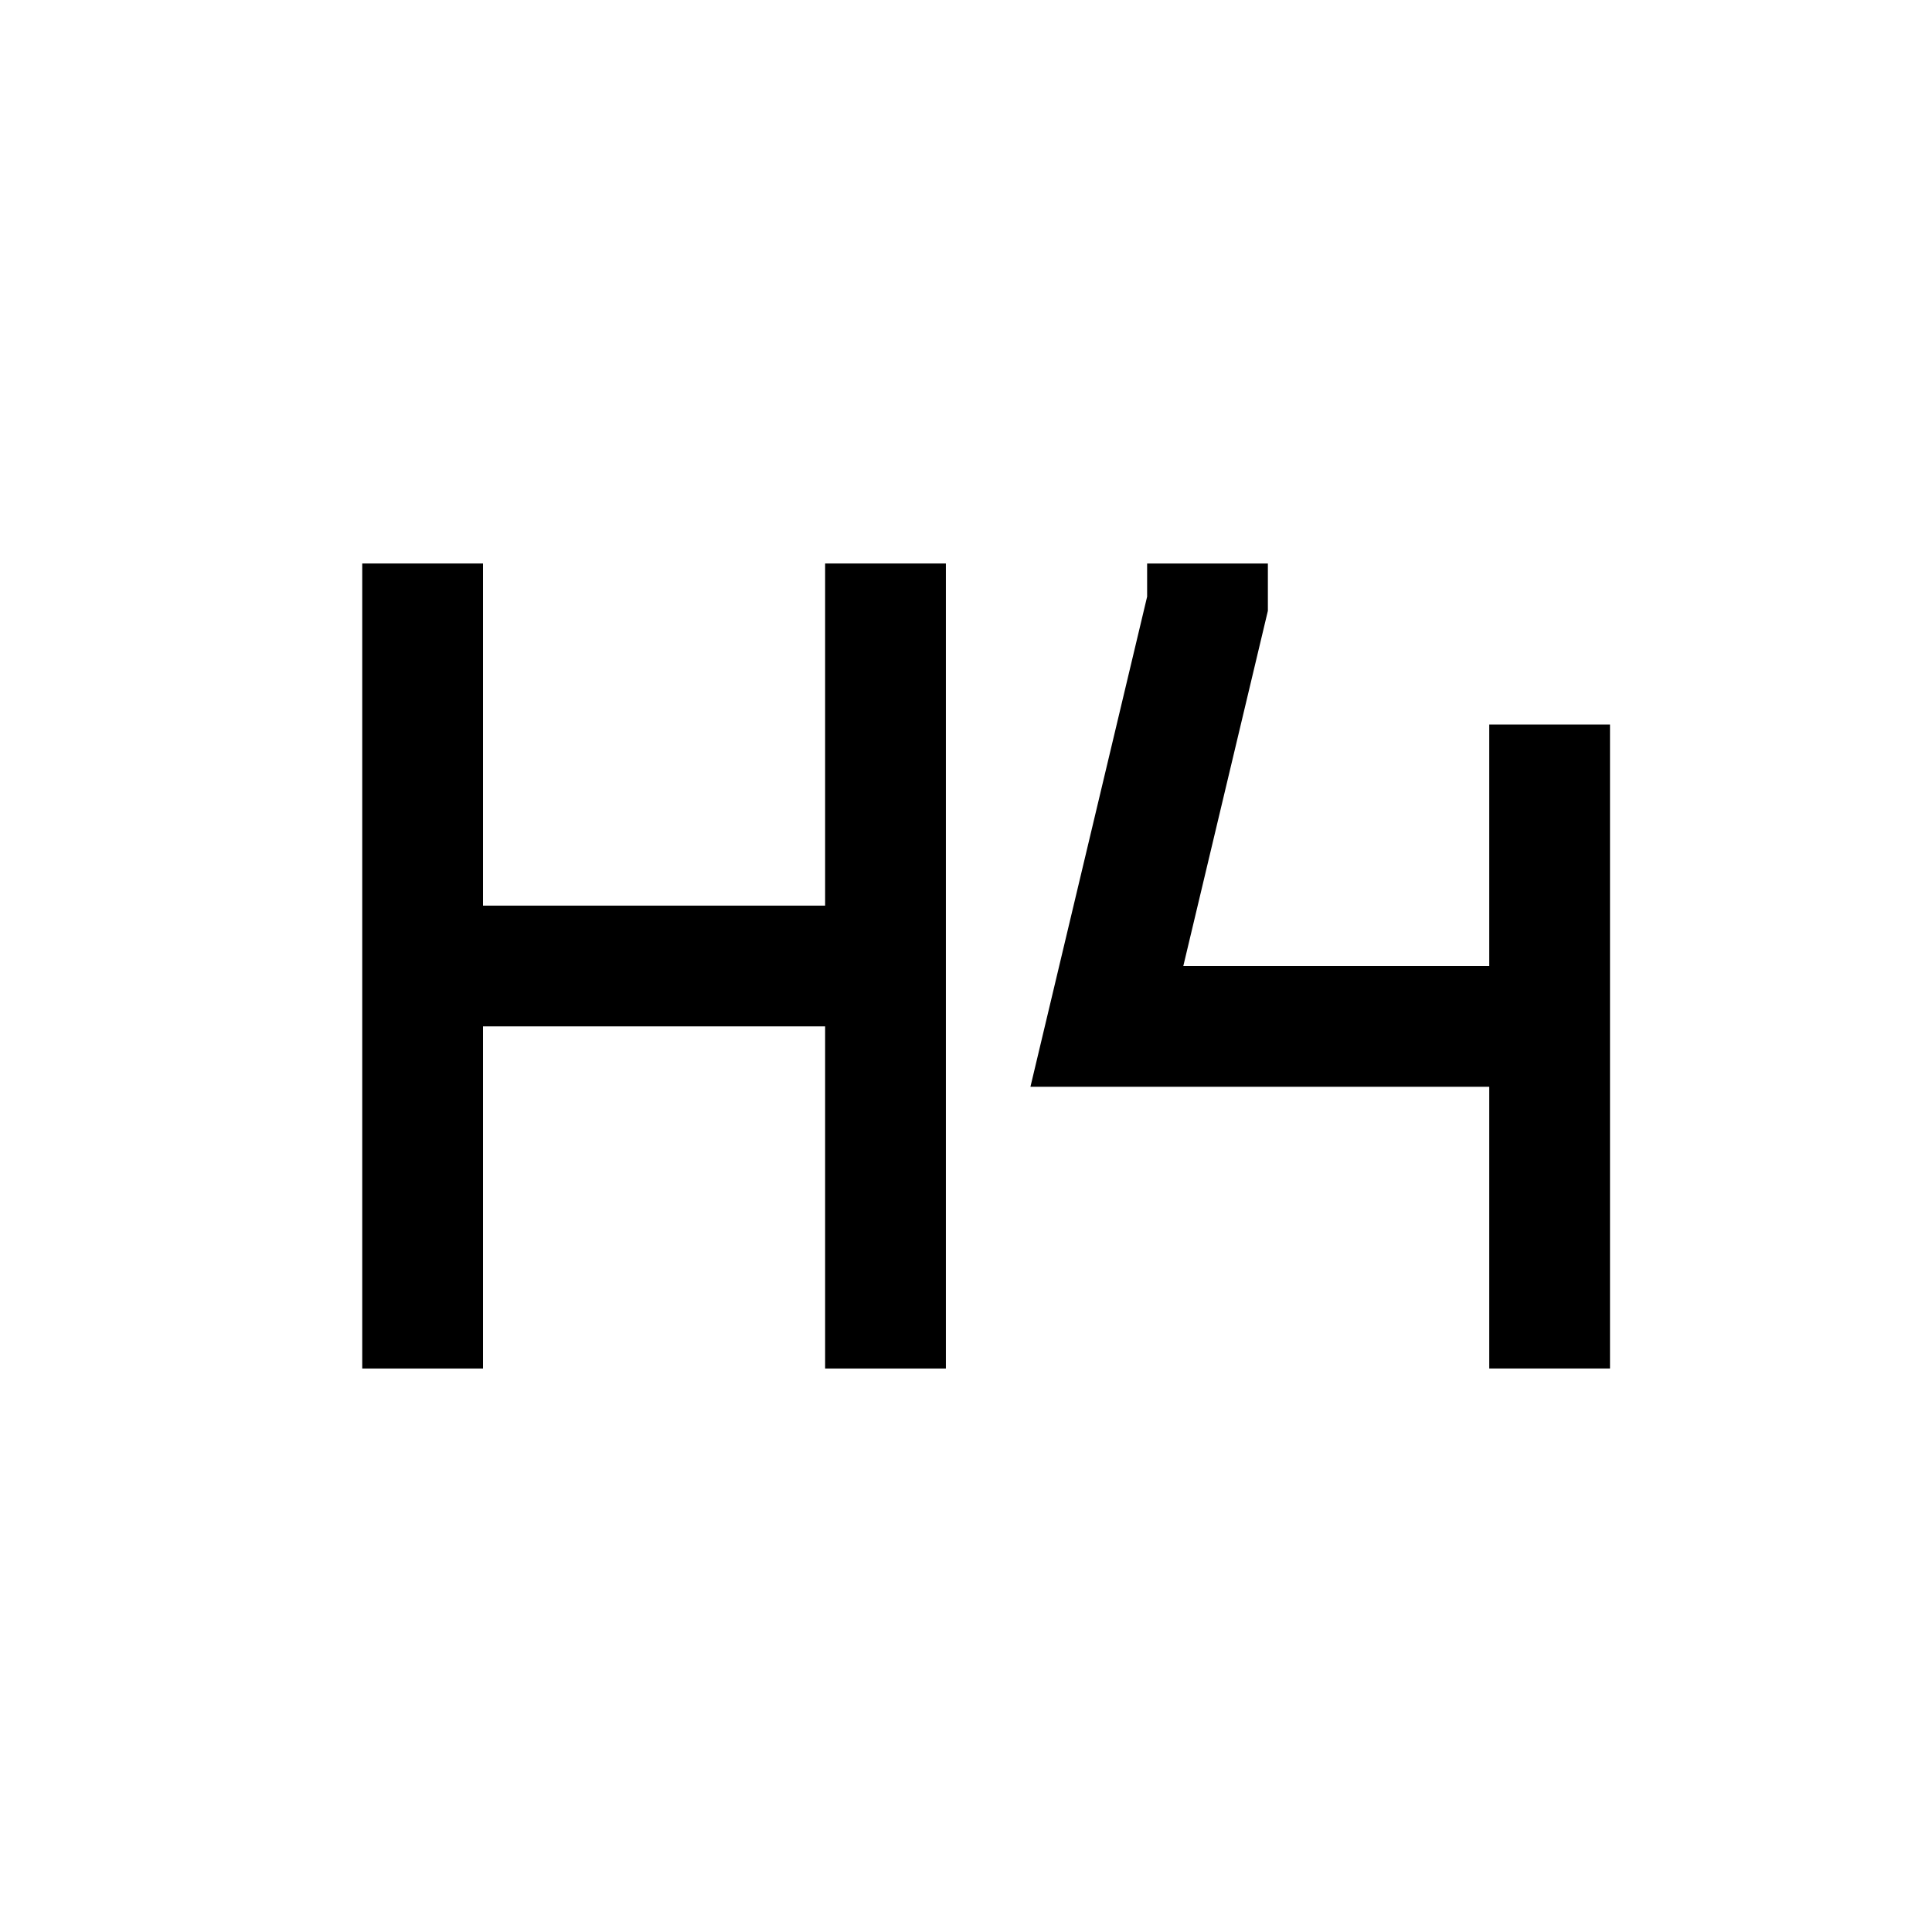
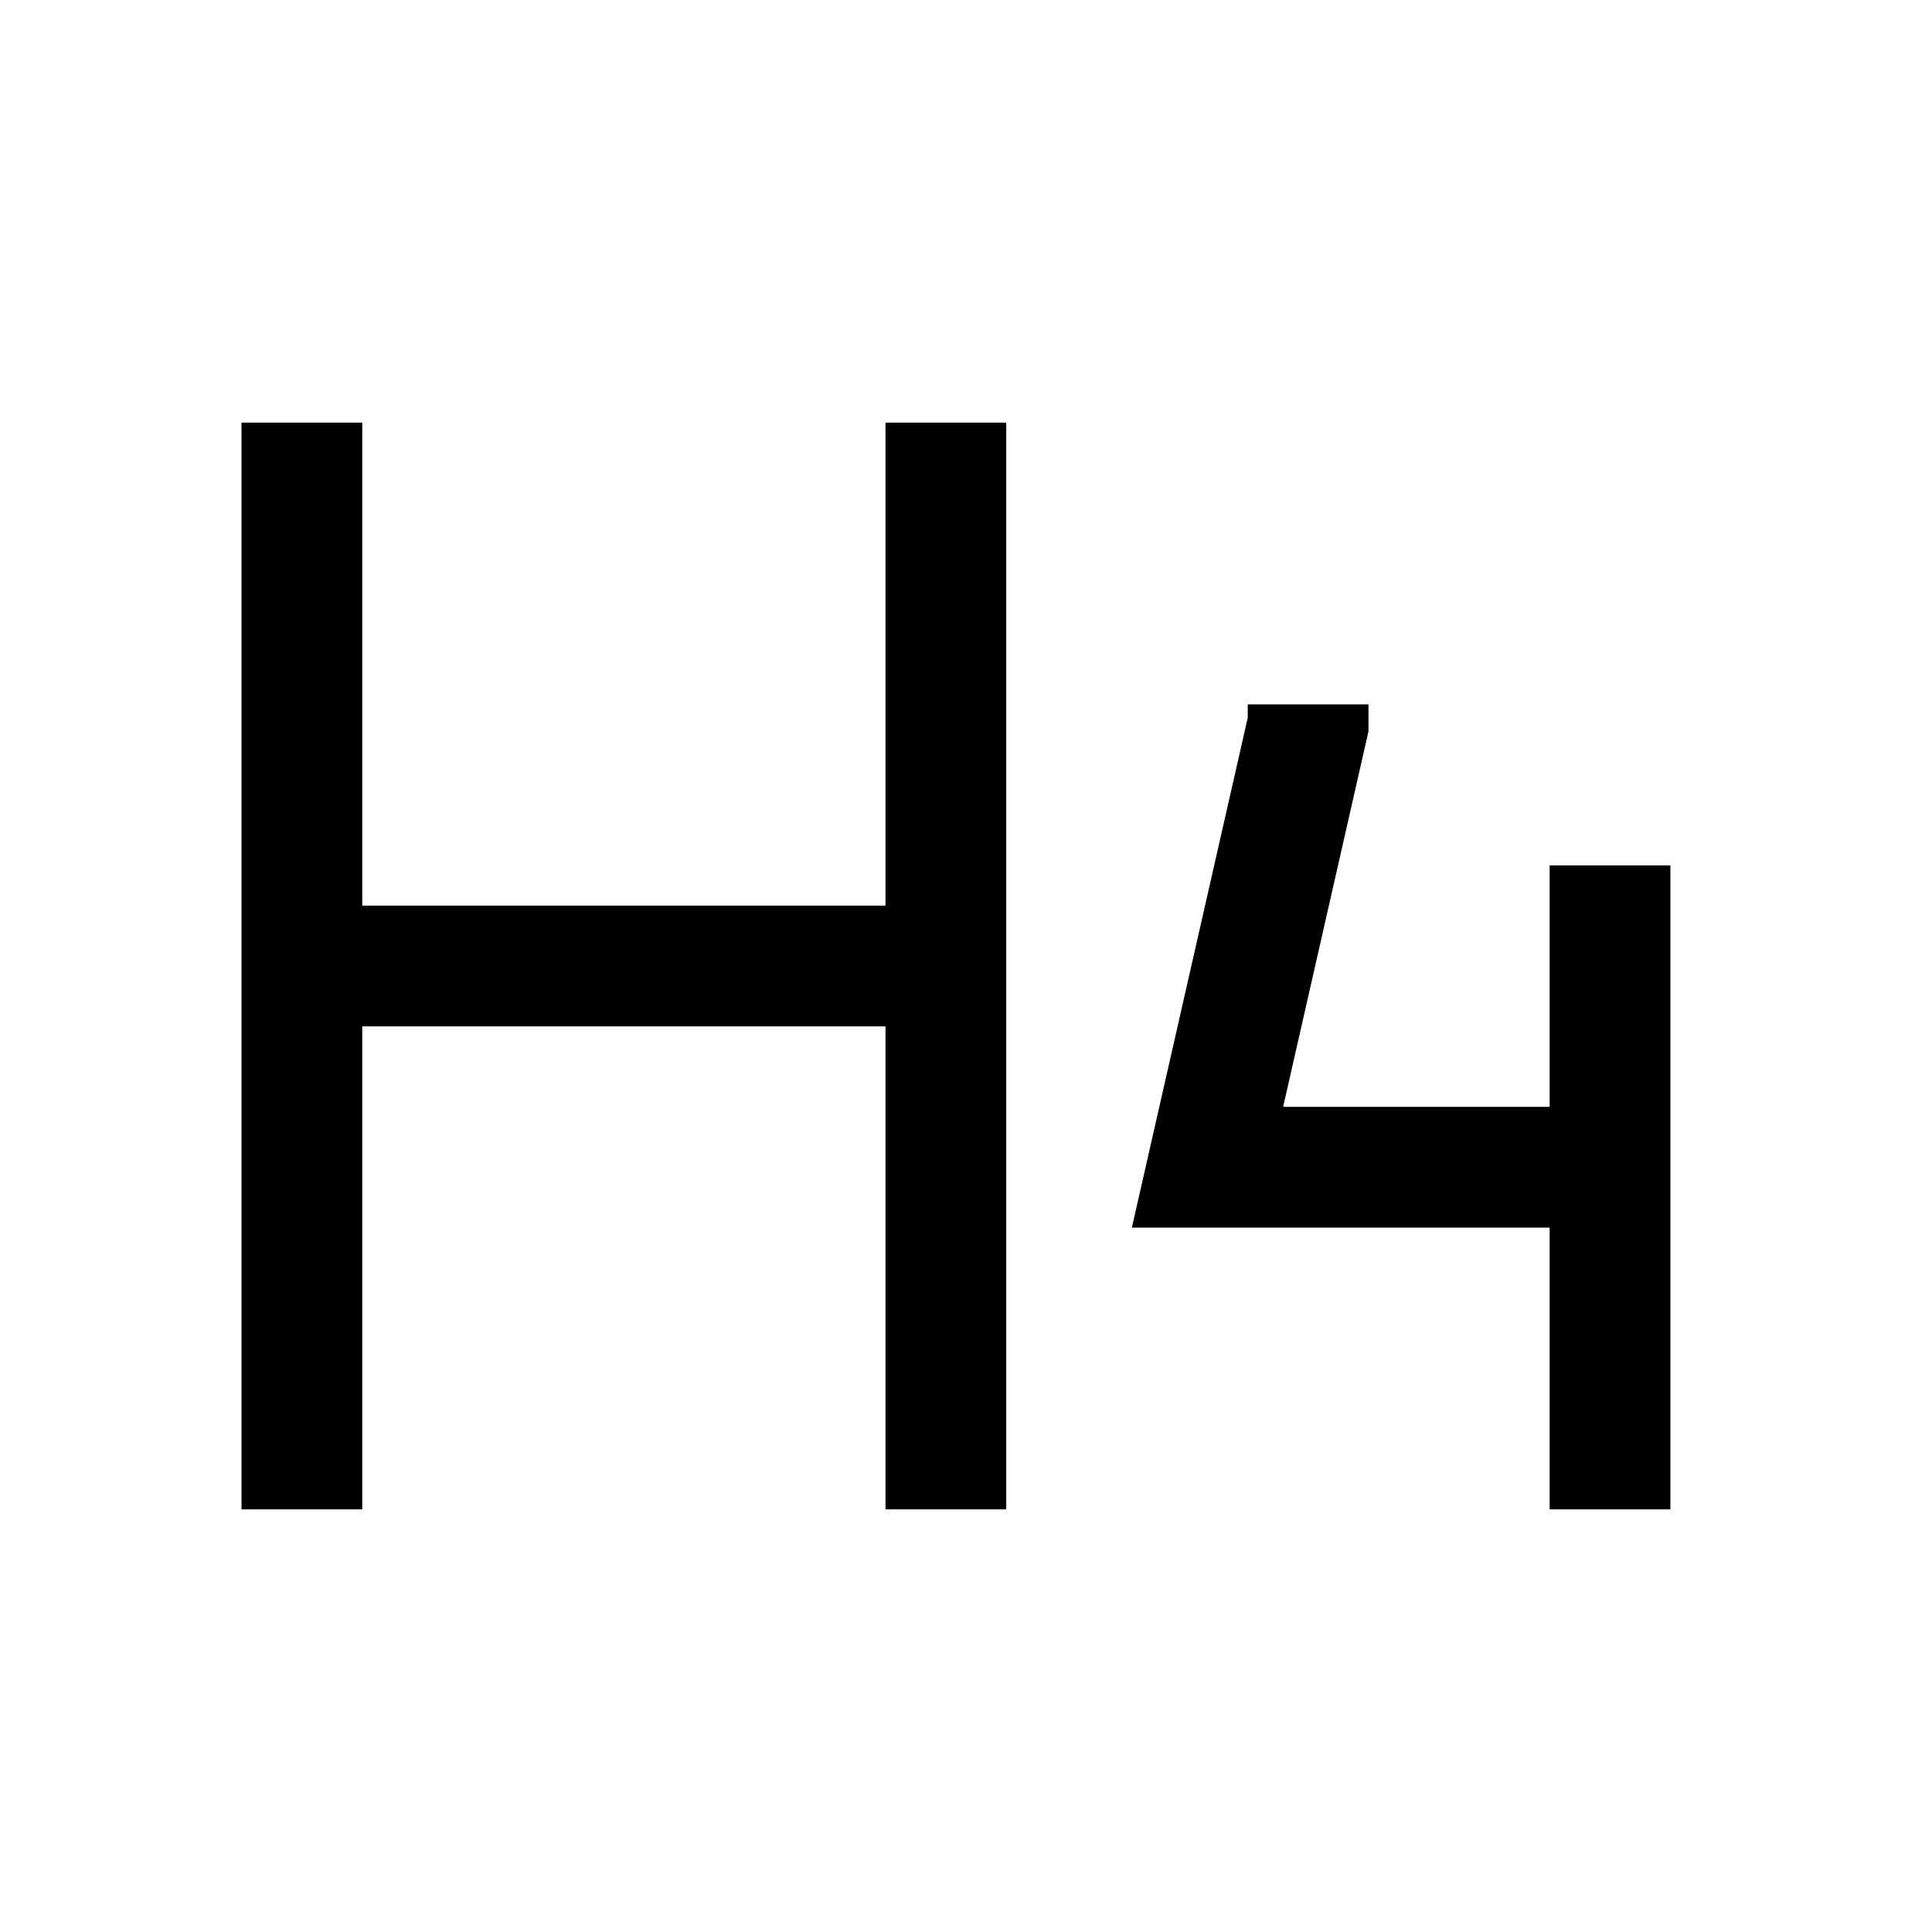
<svg xmlns="http://www.w3.org/2000/svg" viewBox="0 0 24 24" style="fill: none" stroke="currentColor" stroke-width="1.5">
-   <path d="M5.25 12H11M5.25 12V7.75M5.25 12L5.25 16.25M11 12V7.75M11 12V16.25" stroke-linecap="square" vector-effect="non-scaling-stroke" />
-   <path d="M19.25 17V12.75M19.25 9V12.75M15 7V7.5L13.75 12.75H19.25" vector-effect="non-scaling-stroke" />
+   <path d="M3.75 12H11.75M3.75 12V6M3.75 12L3.75 18M11.75 12V6M11.75 12V18" stroke-linecap="square" vector-effect="non-scaling-stroke" />
+   <path d="M20 18.75V14.5M20 10.75V14.5M16.25 8.75V9L15 14.5L20 14.5" vector-effect="non-scaling-stroke" />
</svg>
